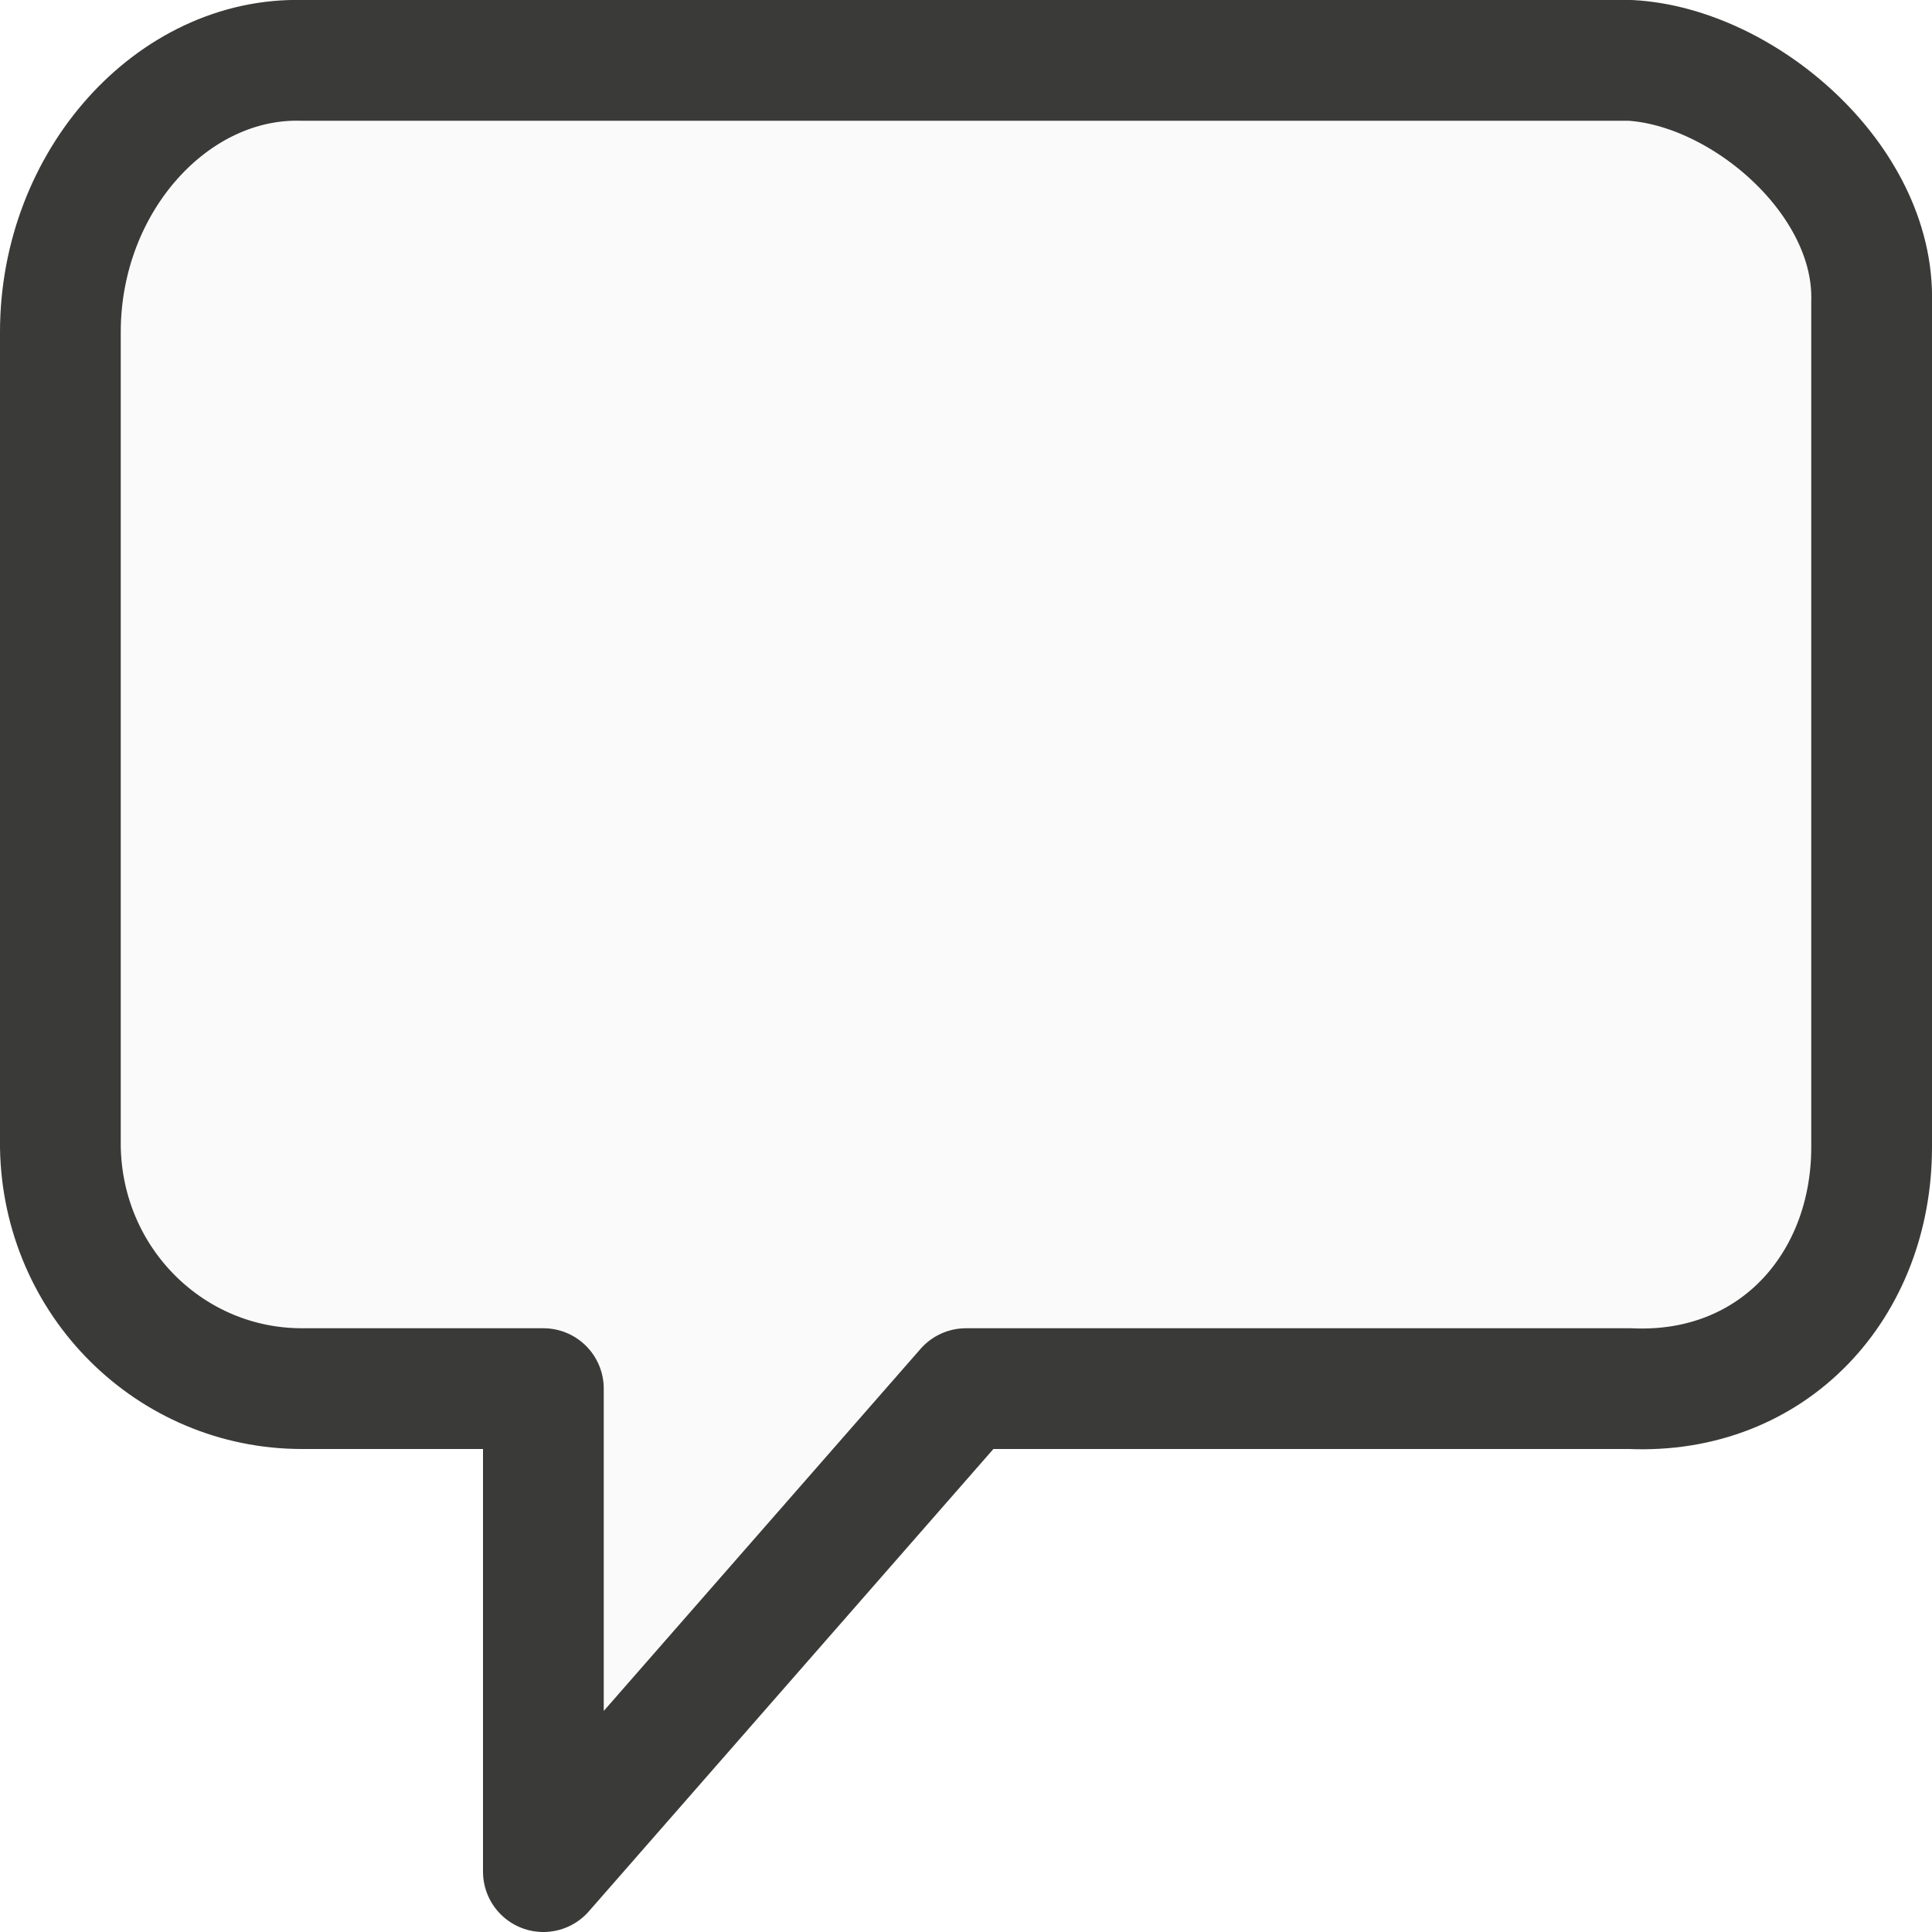
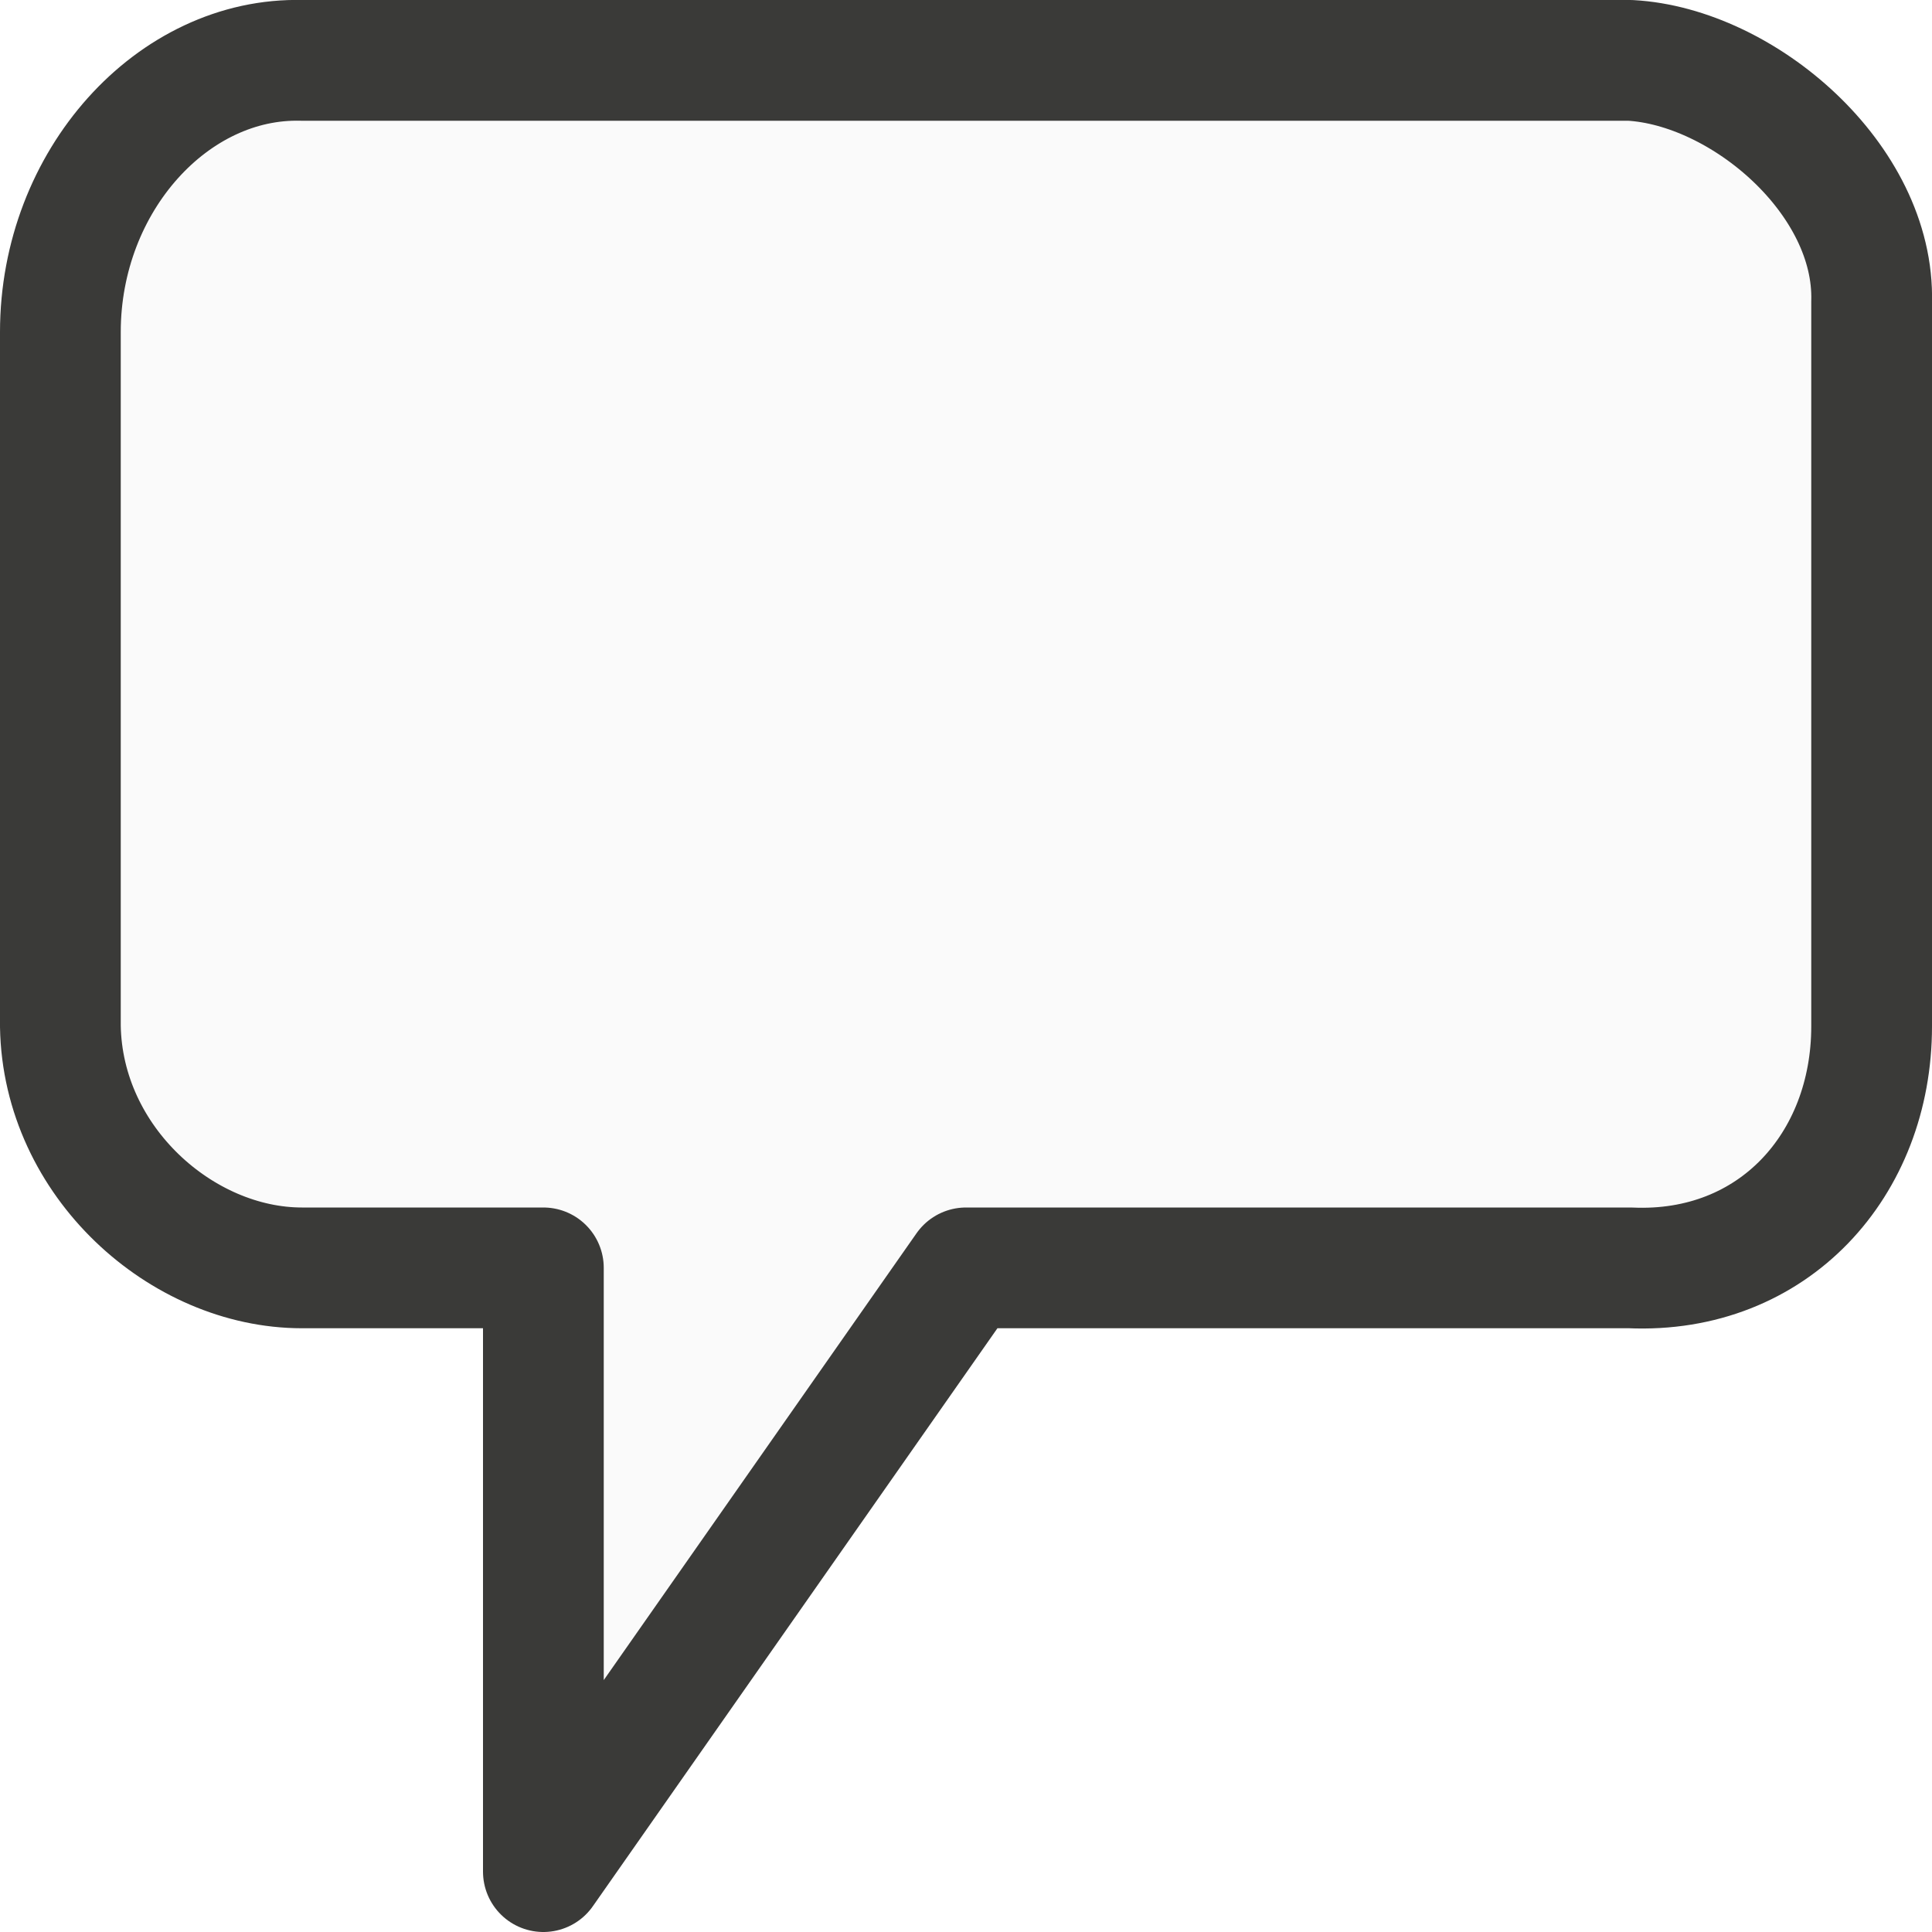
- <svg xmlns="http://www.w3.org/2000/svg" viewBox="0 0 16 16">/&gt;<path d="m.5 2.75v6.75c.019 1.123.916 2 2 2h2v4l3.5-4h5.5c1.188.053 2-.855 2-2v-7c.028-1.015-1.067-1.949-2-2h-11c-1.066-.028-2 .995-2 2.25z" fill="#fafafa" stroke="#3a3a38" stroke-linejoin="round" />
+ <svg xmlns="http://www.w3.org/2000/svg" id="svg4" version="1.1" viewBox="0 0 16 16">
+   <defs id="defs8" />
+ /&gt;<path style="fill:#fafafa;stroke:#3a3a38;stroke-linejoin:round" id="path2" d="M 0.5,2.75 V 8.5 c 0.019,1.123 1.007,2 2,2 h 2 v 5 l 3.5,-5 h 5.5 c 1.188,0.053 2,-0.855 2,-2 v -6 c 0.028,-1.015 -1.067,-1.949 -2,-2 h -11 c -1.066,-0.028 -2,0.995 -2,2.25 z" />
</svg>
